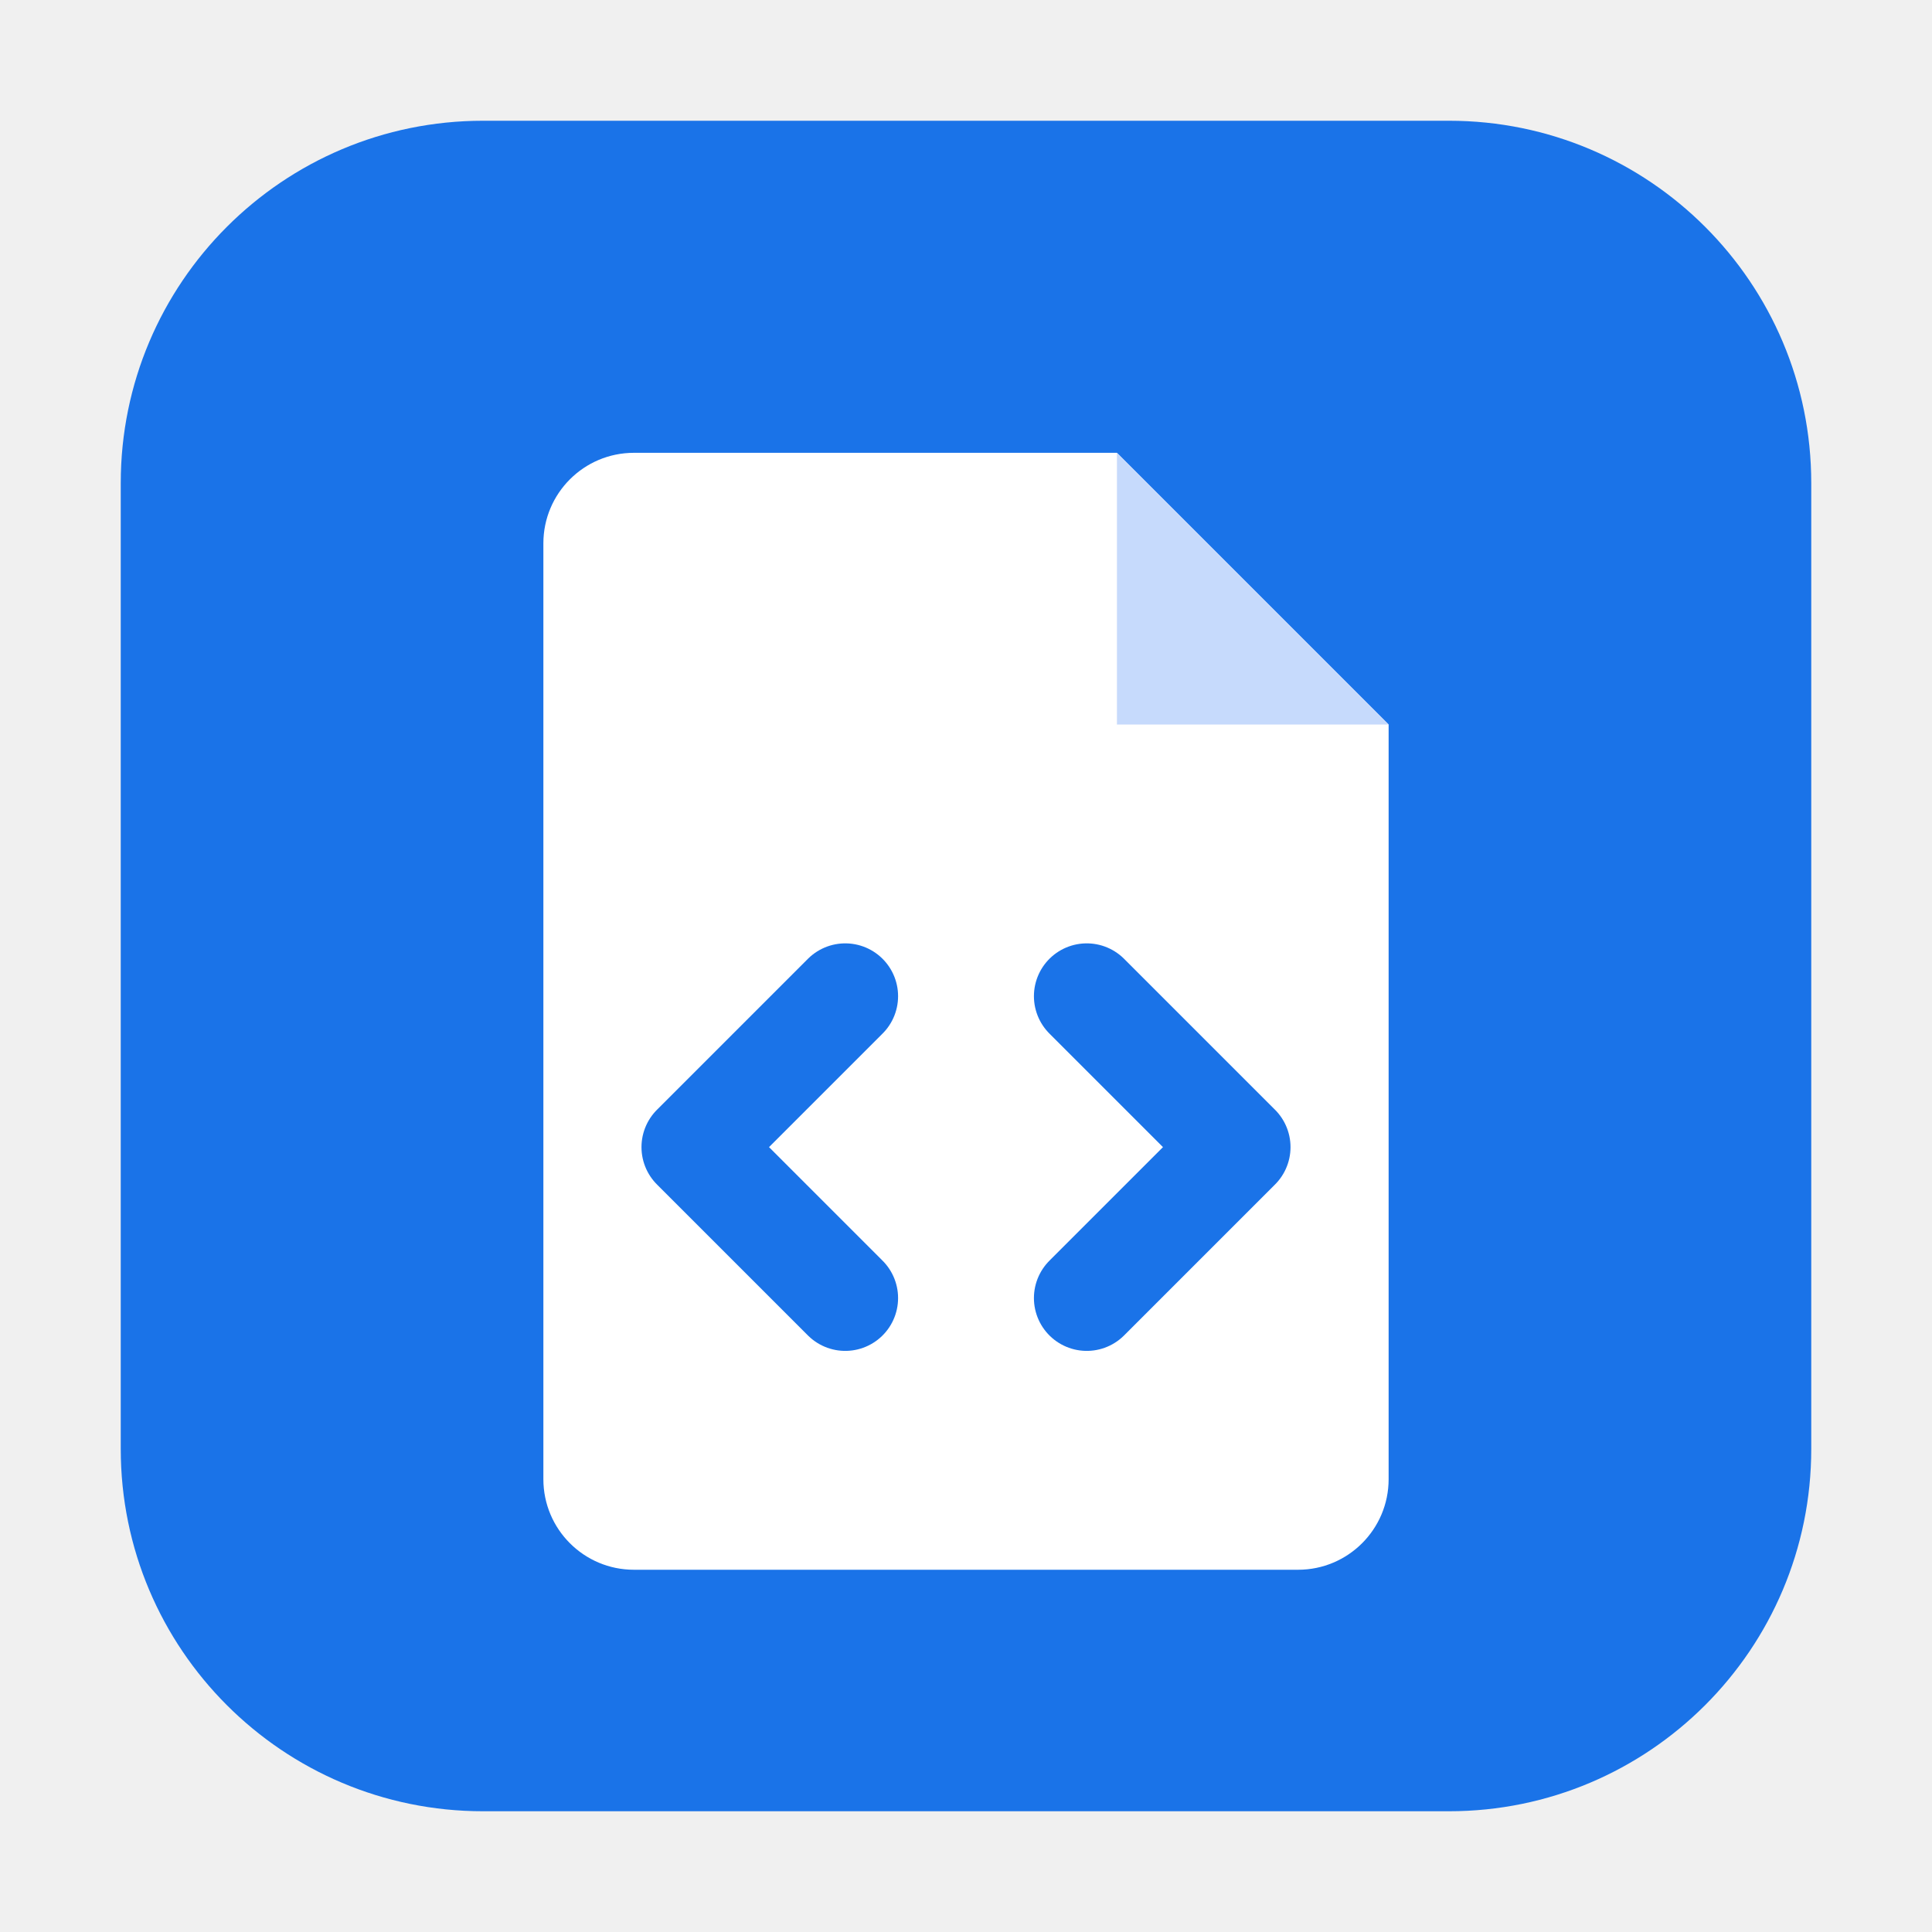
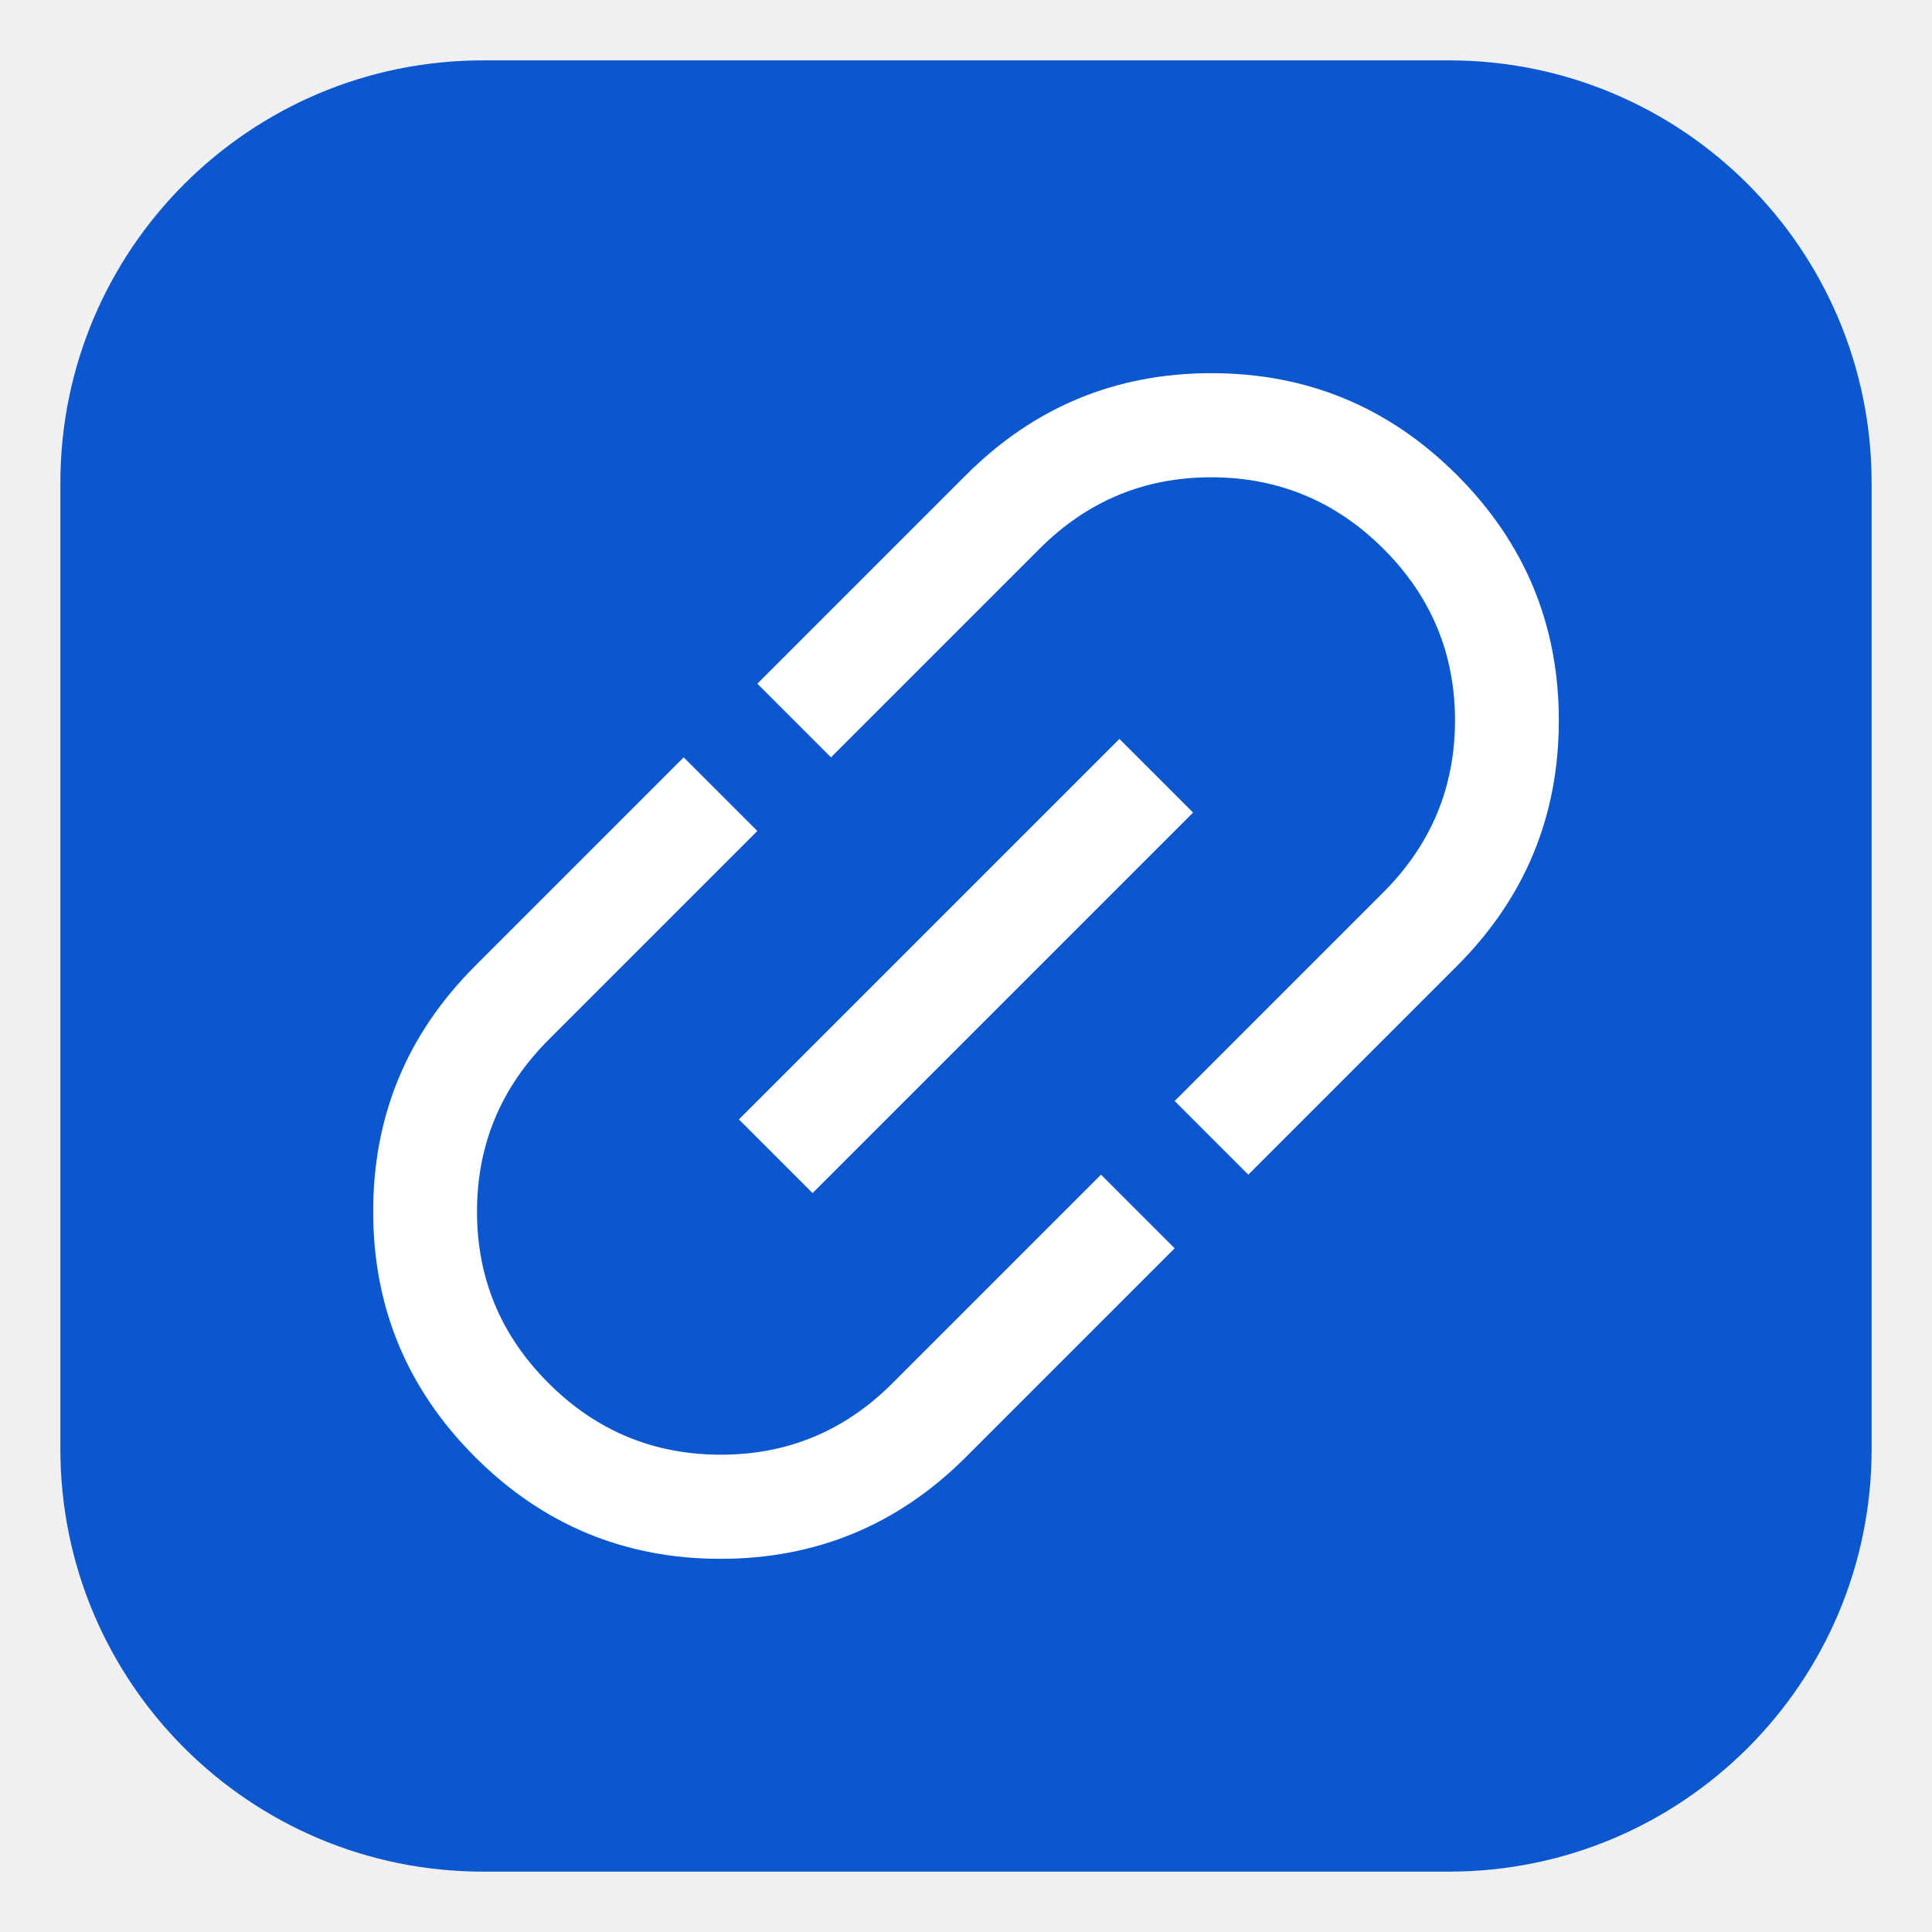
<svg xmlns="http://www.w3.org/2000/svg" viewBox="0 0 128 128">
-   <rect x="8" y="8" width="112" height="112" rx="24" fill="#1a73e8" />
-   <path d="M42 30h32l18 18v50a6 6 0 0 1-6 6H42a6 6 0 0 1-6-6V36a6 6 0 0 1 6-6z" fill="#fff" />
-   <path d="M74 30v18h18" fill="#c6dafc" />
-   <path d="M56 66l-10 10 10 10M72 66l10 10-10 10" fill="none" stroke="#1a73e8" stroke-width="7" stroke-linecap="round" stroke-linejoin="round" />
+   <rect x="4" y="4" width="120" height="120" rx="28" fill="#0b57d0" />
+   <g transform="rotate(-45 64 64)">
+     <path d="M450-280H280q-83 0-141.5-58.5T80-480q0-83 58.5-141.5T280-680h170v60H280q-58.33 0-99.17 40.76-40.83 40.77-40.83 99Q140-422 180.83-381q40.84 41 99.17 41h170v60ZM325-450v-60h310v60H325Zm185 170v-60h170q58.33 0 99.17-40.76 40.83-40.77 40.83-99Q820-538 779.17-579q-40.84-41-99.17-41H510v-60h170q83 0 141.5 58.5T880-480q0 83-58.5 141.5T680-280H510Z" fill="#fff" transform="translate(8.8 119.2) scale(0.115)" />
+   </g>
</svg>
